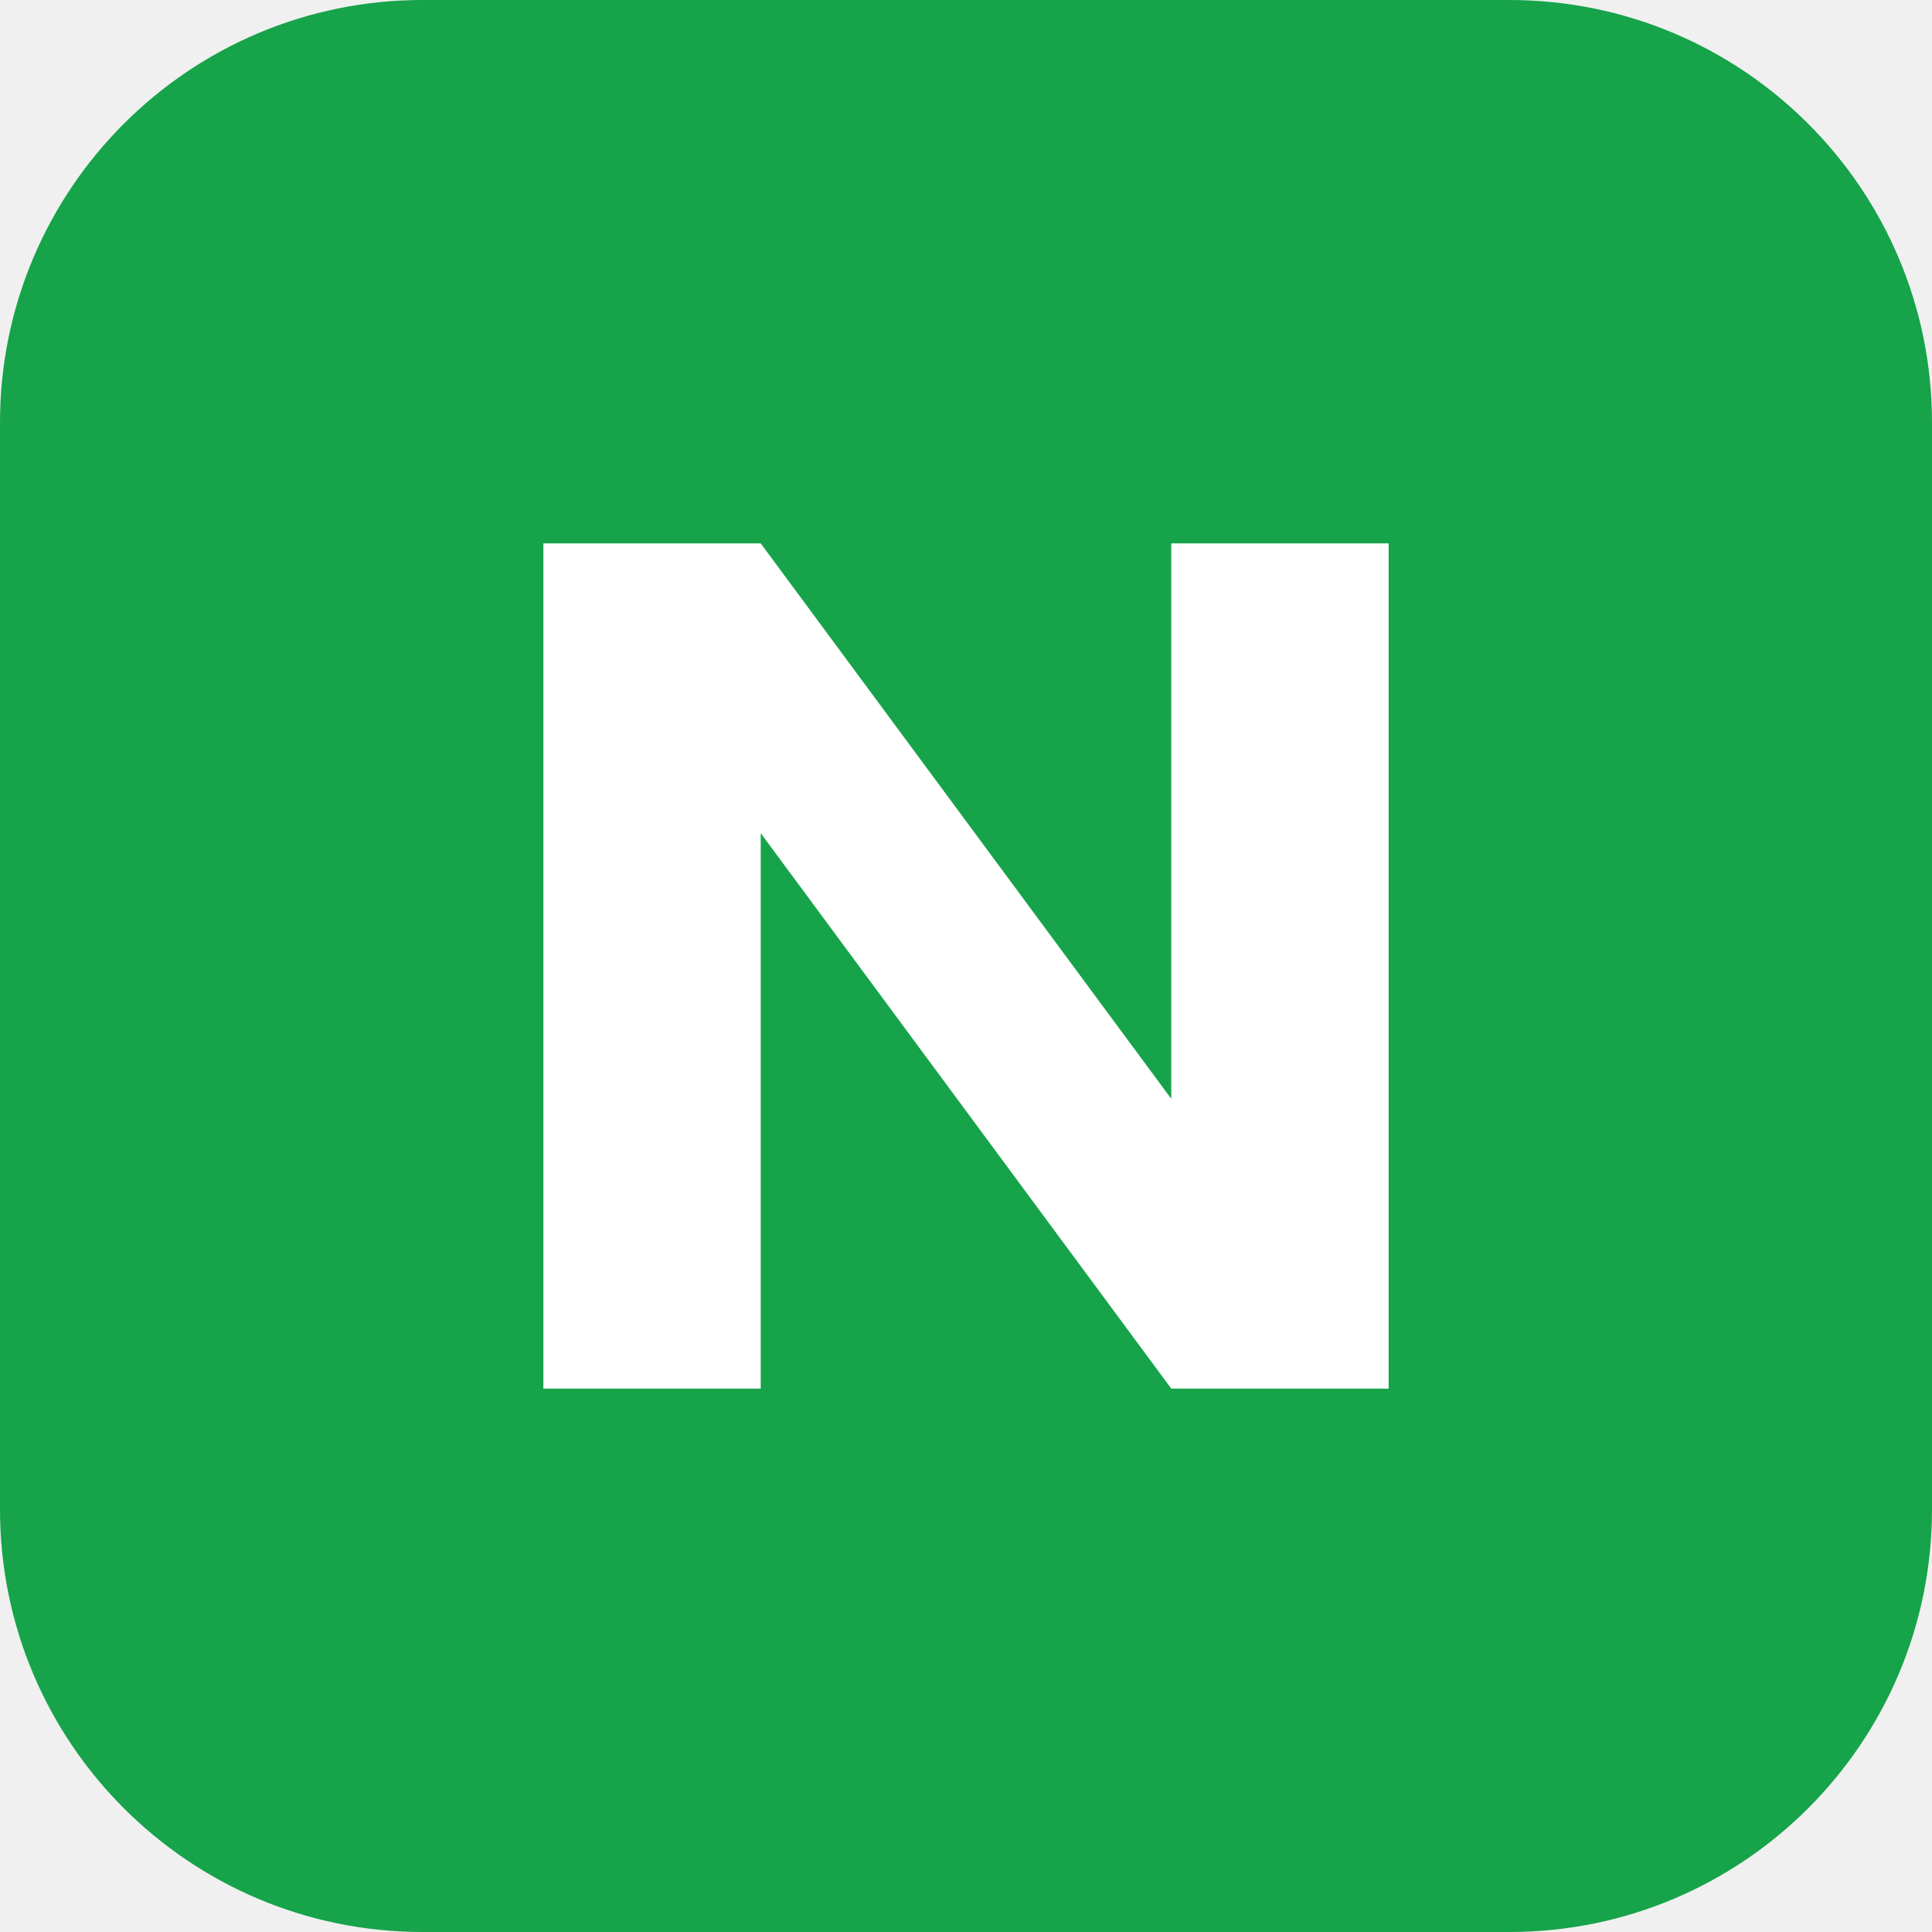
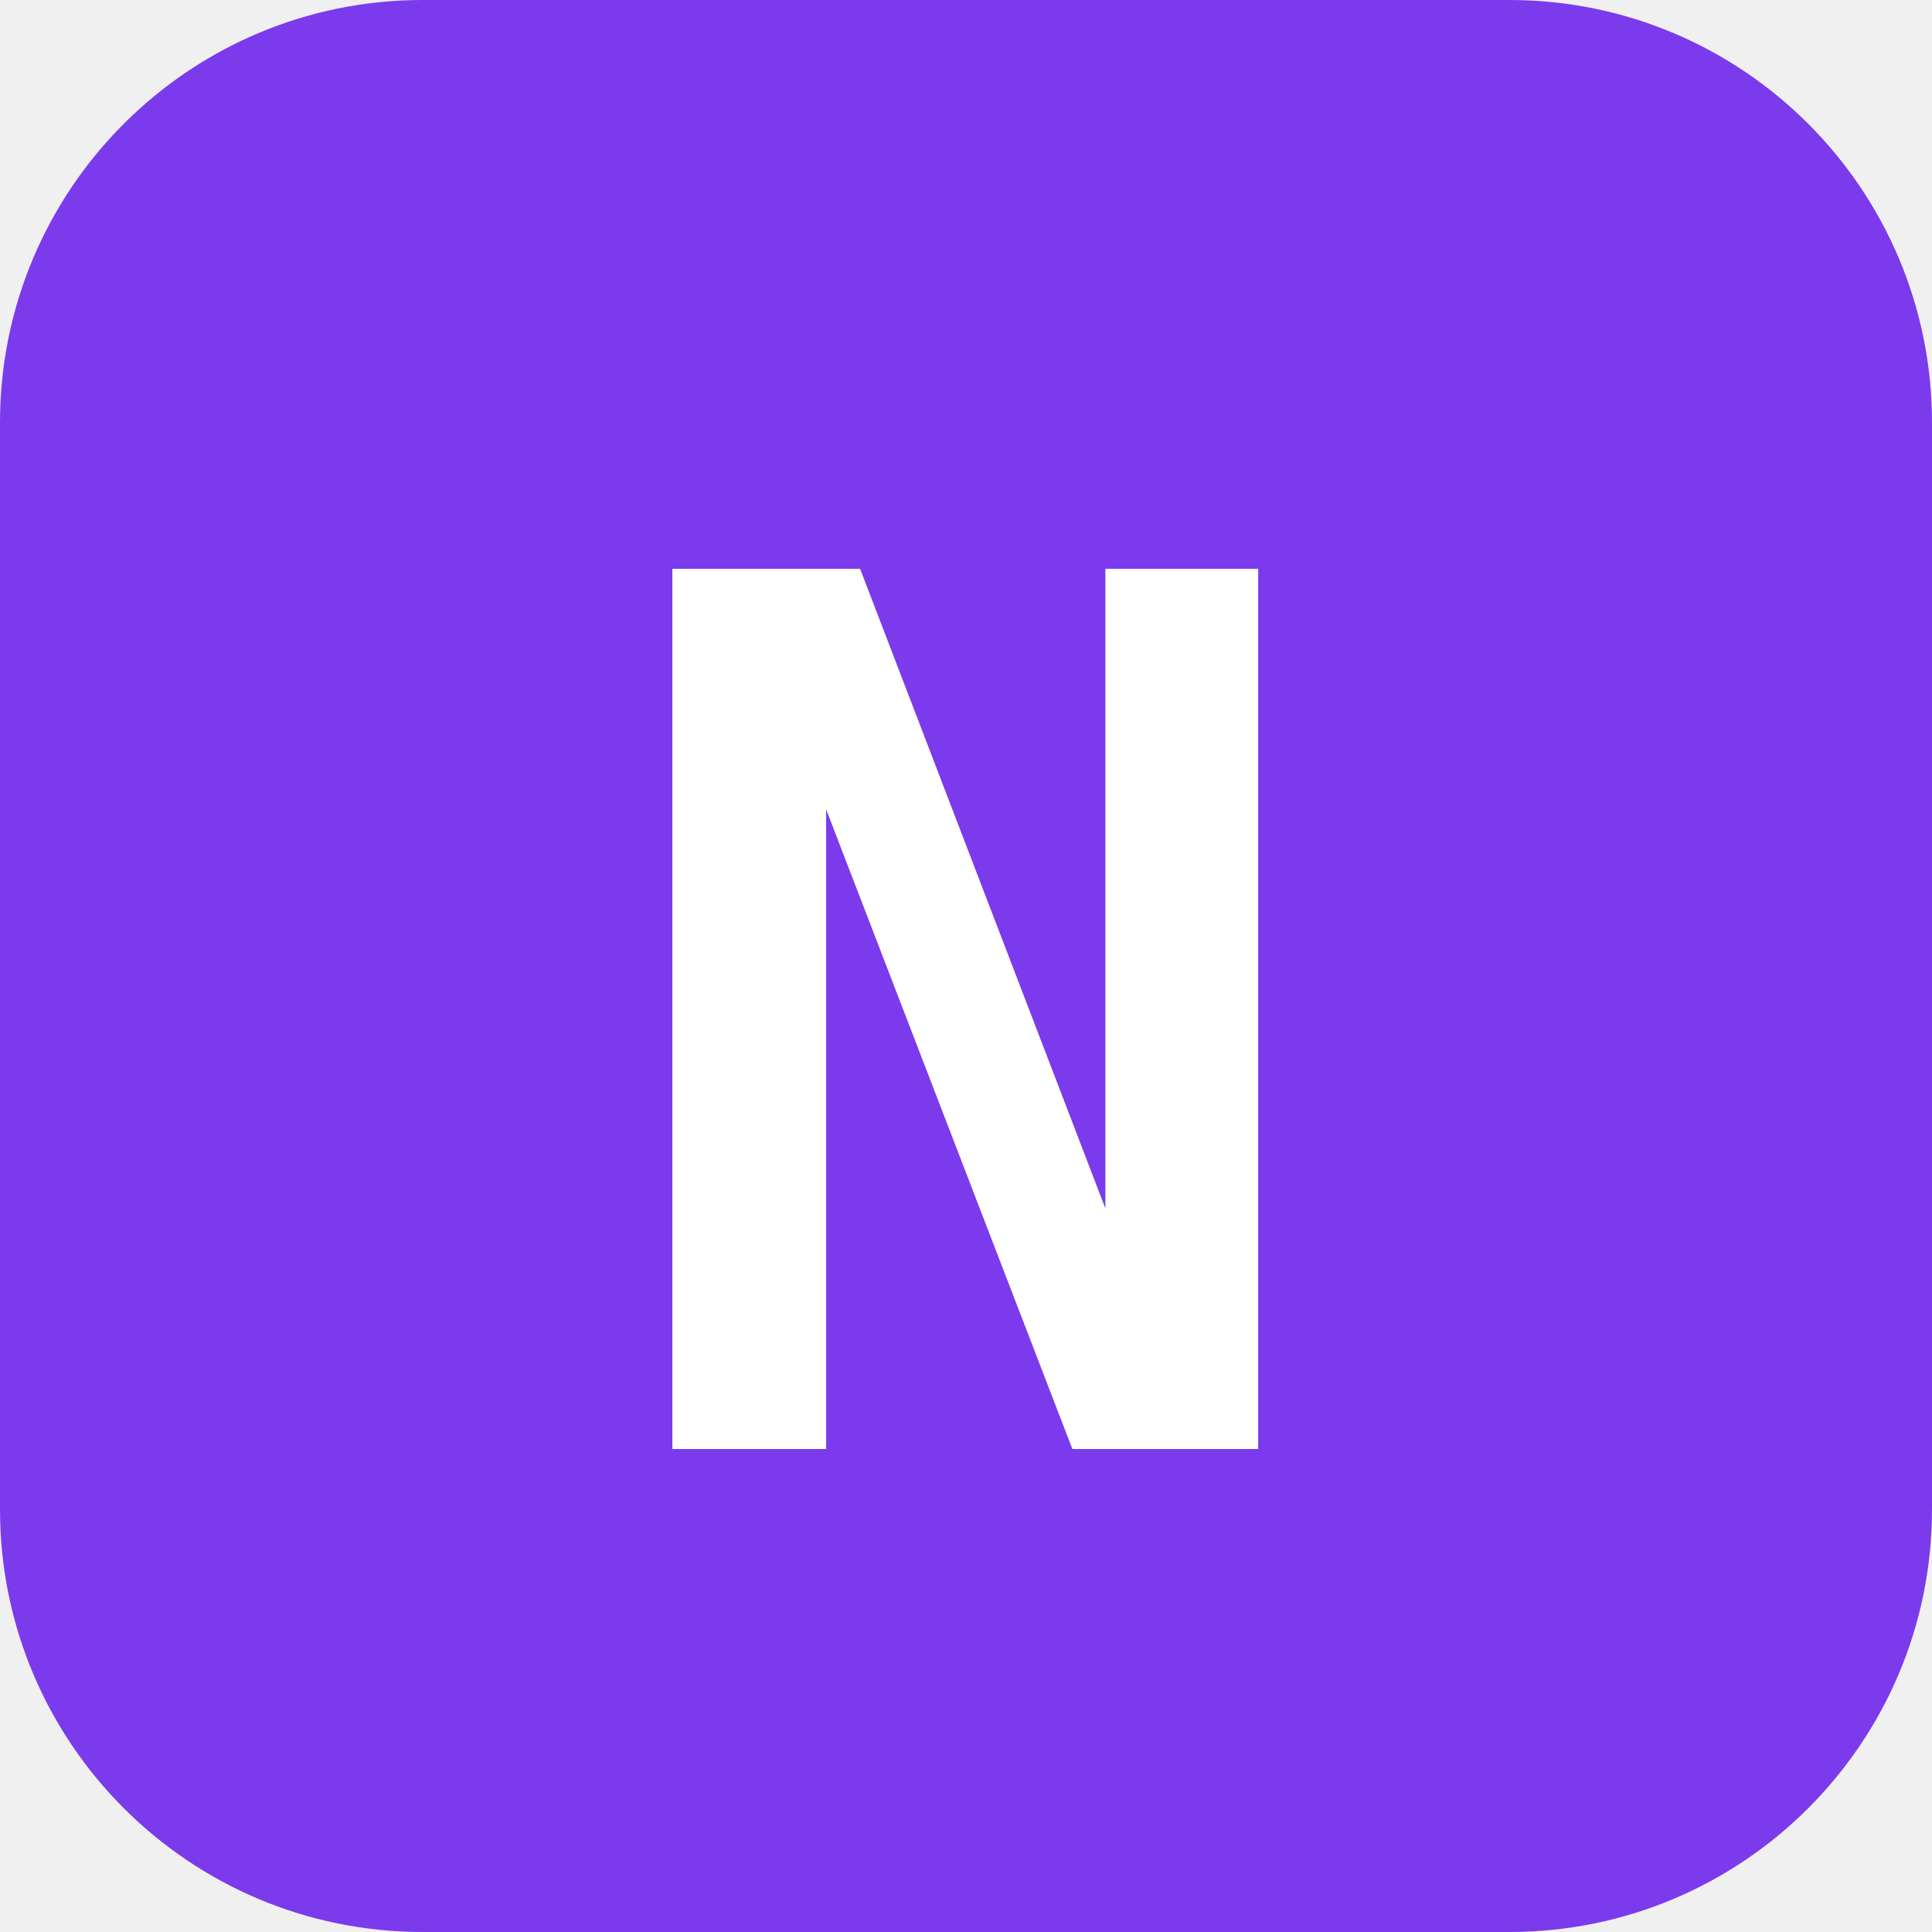
<svg xmlns="http://www.w3.org/2000/svg" viewBox="0 0 32 32">
-   <rect width="32" height="32" rx="7" fill="#16a34a" />
-   <path d="M9 23V9h3.6l6.8 9.2V9H23v14h-3.6L12.6 13.8V23H9z" fill="#fff" />
+   <rect width="32" height="32" rx="7" fill="#7c3aed" />
+   <text x="16" y="24" font-family="JetBrains Mono, monospace" font-size="20" font-weight="bold" fill="white" text-anchor="middle">N</text>
</svg>
